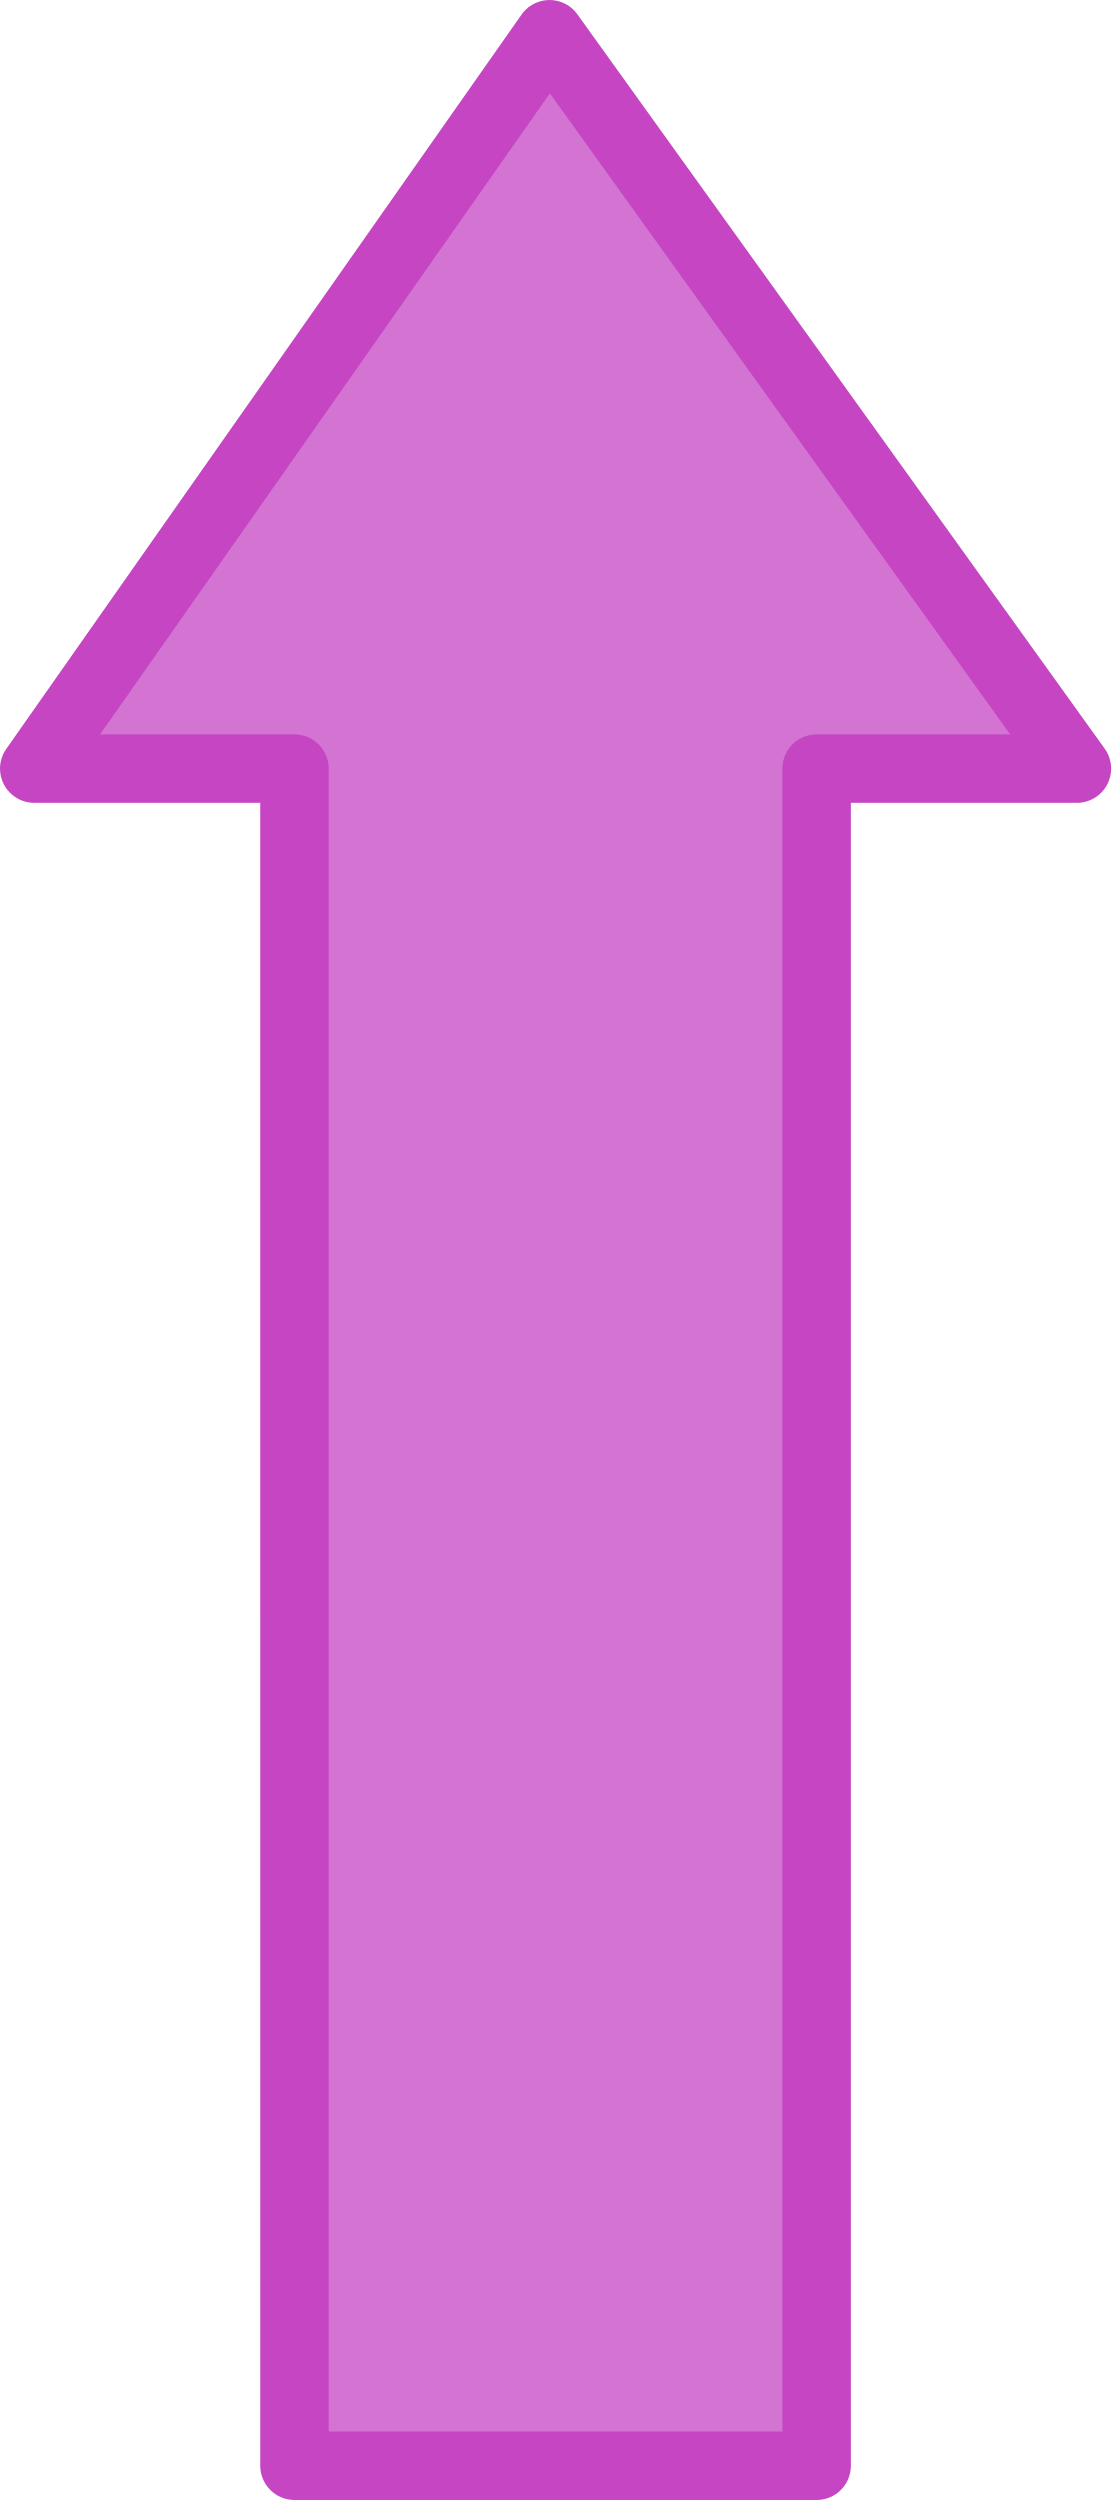
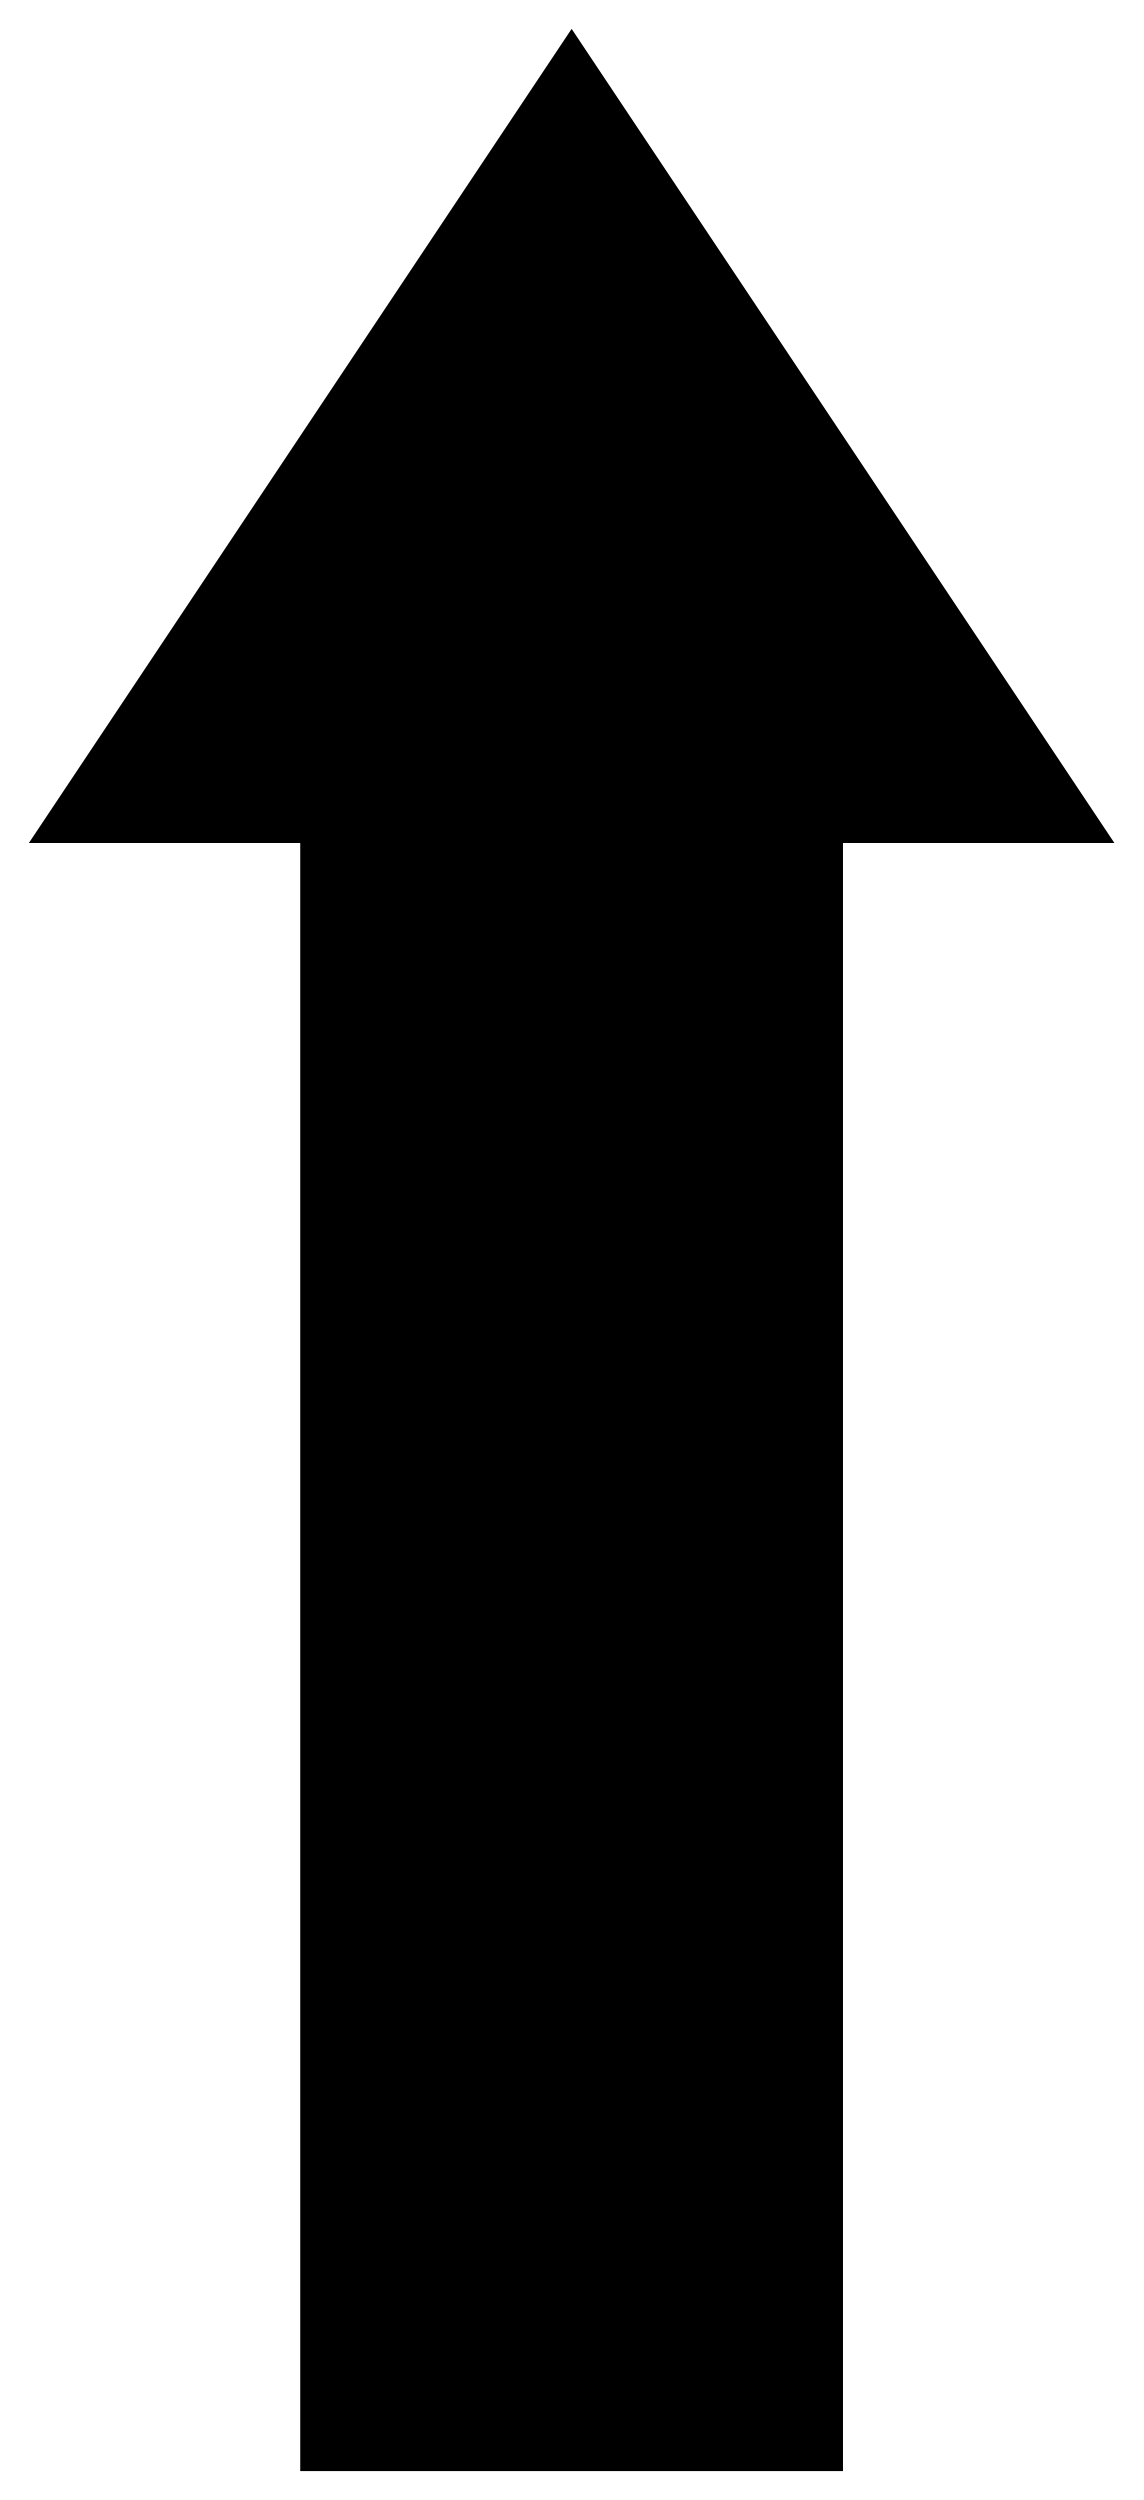
- <svg xmlns="http://www.w3.org/2000/svg" id="svg30590" width="6mm" height="13.5mm" version="1.1" viewBox="0 0 22.677 51.024">
-   <defs id="defs15427" />
-   <path id="path30584" d="M 0.699,15.687 11.216,0.699 21.979,15.687 H 16.667 V 50.325 H 6.01 l -3.27e-4,-34.638 z" style="fill:#c545c3;fill-opacity:0.748;stroke:#c545c3;stroke-width:1.397;stroke-linecap:round;stroke-linejoin:round;stroke-miterlimit:4;stroke-dasharray:none;stroke-dashoffset:0.8;stroke-opacity:1" />
+ <svg xmlns="http://www.w3.org/2000/svg" version="1.2" baseProfile="tiny" xml:space="preserve" style="shape-rendering:geometricPrecision; fill-rule:evenodd;" width="6.32mm" height="13.82mm" viewBox="-3.16 -7.66 6.32 13.82">
+   <rect class="symbolBox layout" fill="none" x="-3" y="-7.5" height="13.5" width="6" />
+   <rect class="svgBox layout" fill="none" x="-3" y="-7.5" height="13.5" width="6" />
+   <path d=" M -3,-3 L 0,-7.5 L 3,-3 L 1.5,-3 L 1.5,6 L -1.5,6 L -1.5,-3 L -3,-3 Z" class="fTRFCD" style="fill-opacity:0.25;" />
+   <path d=" M -1.5,6 L -1.5,-3 L -3,-3 L 0,-7.5 L 3,-3 L 1.5,-3 L 1.5,6 L -1.5,6" class="sl f0 sTRFCD" style="stroke-width: 0.32;" />
+   <circle class="pivotPoint layout" fill="none" cx="0" cy="0" r="1" />
</svg>
